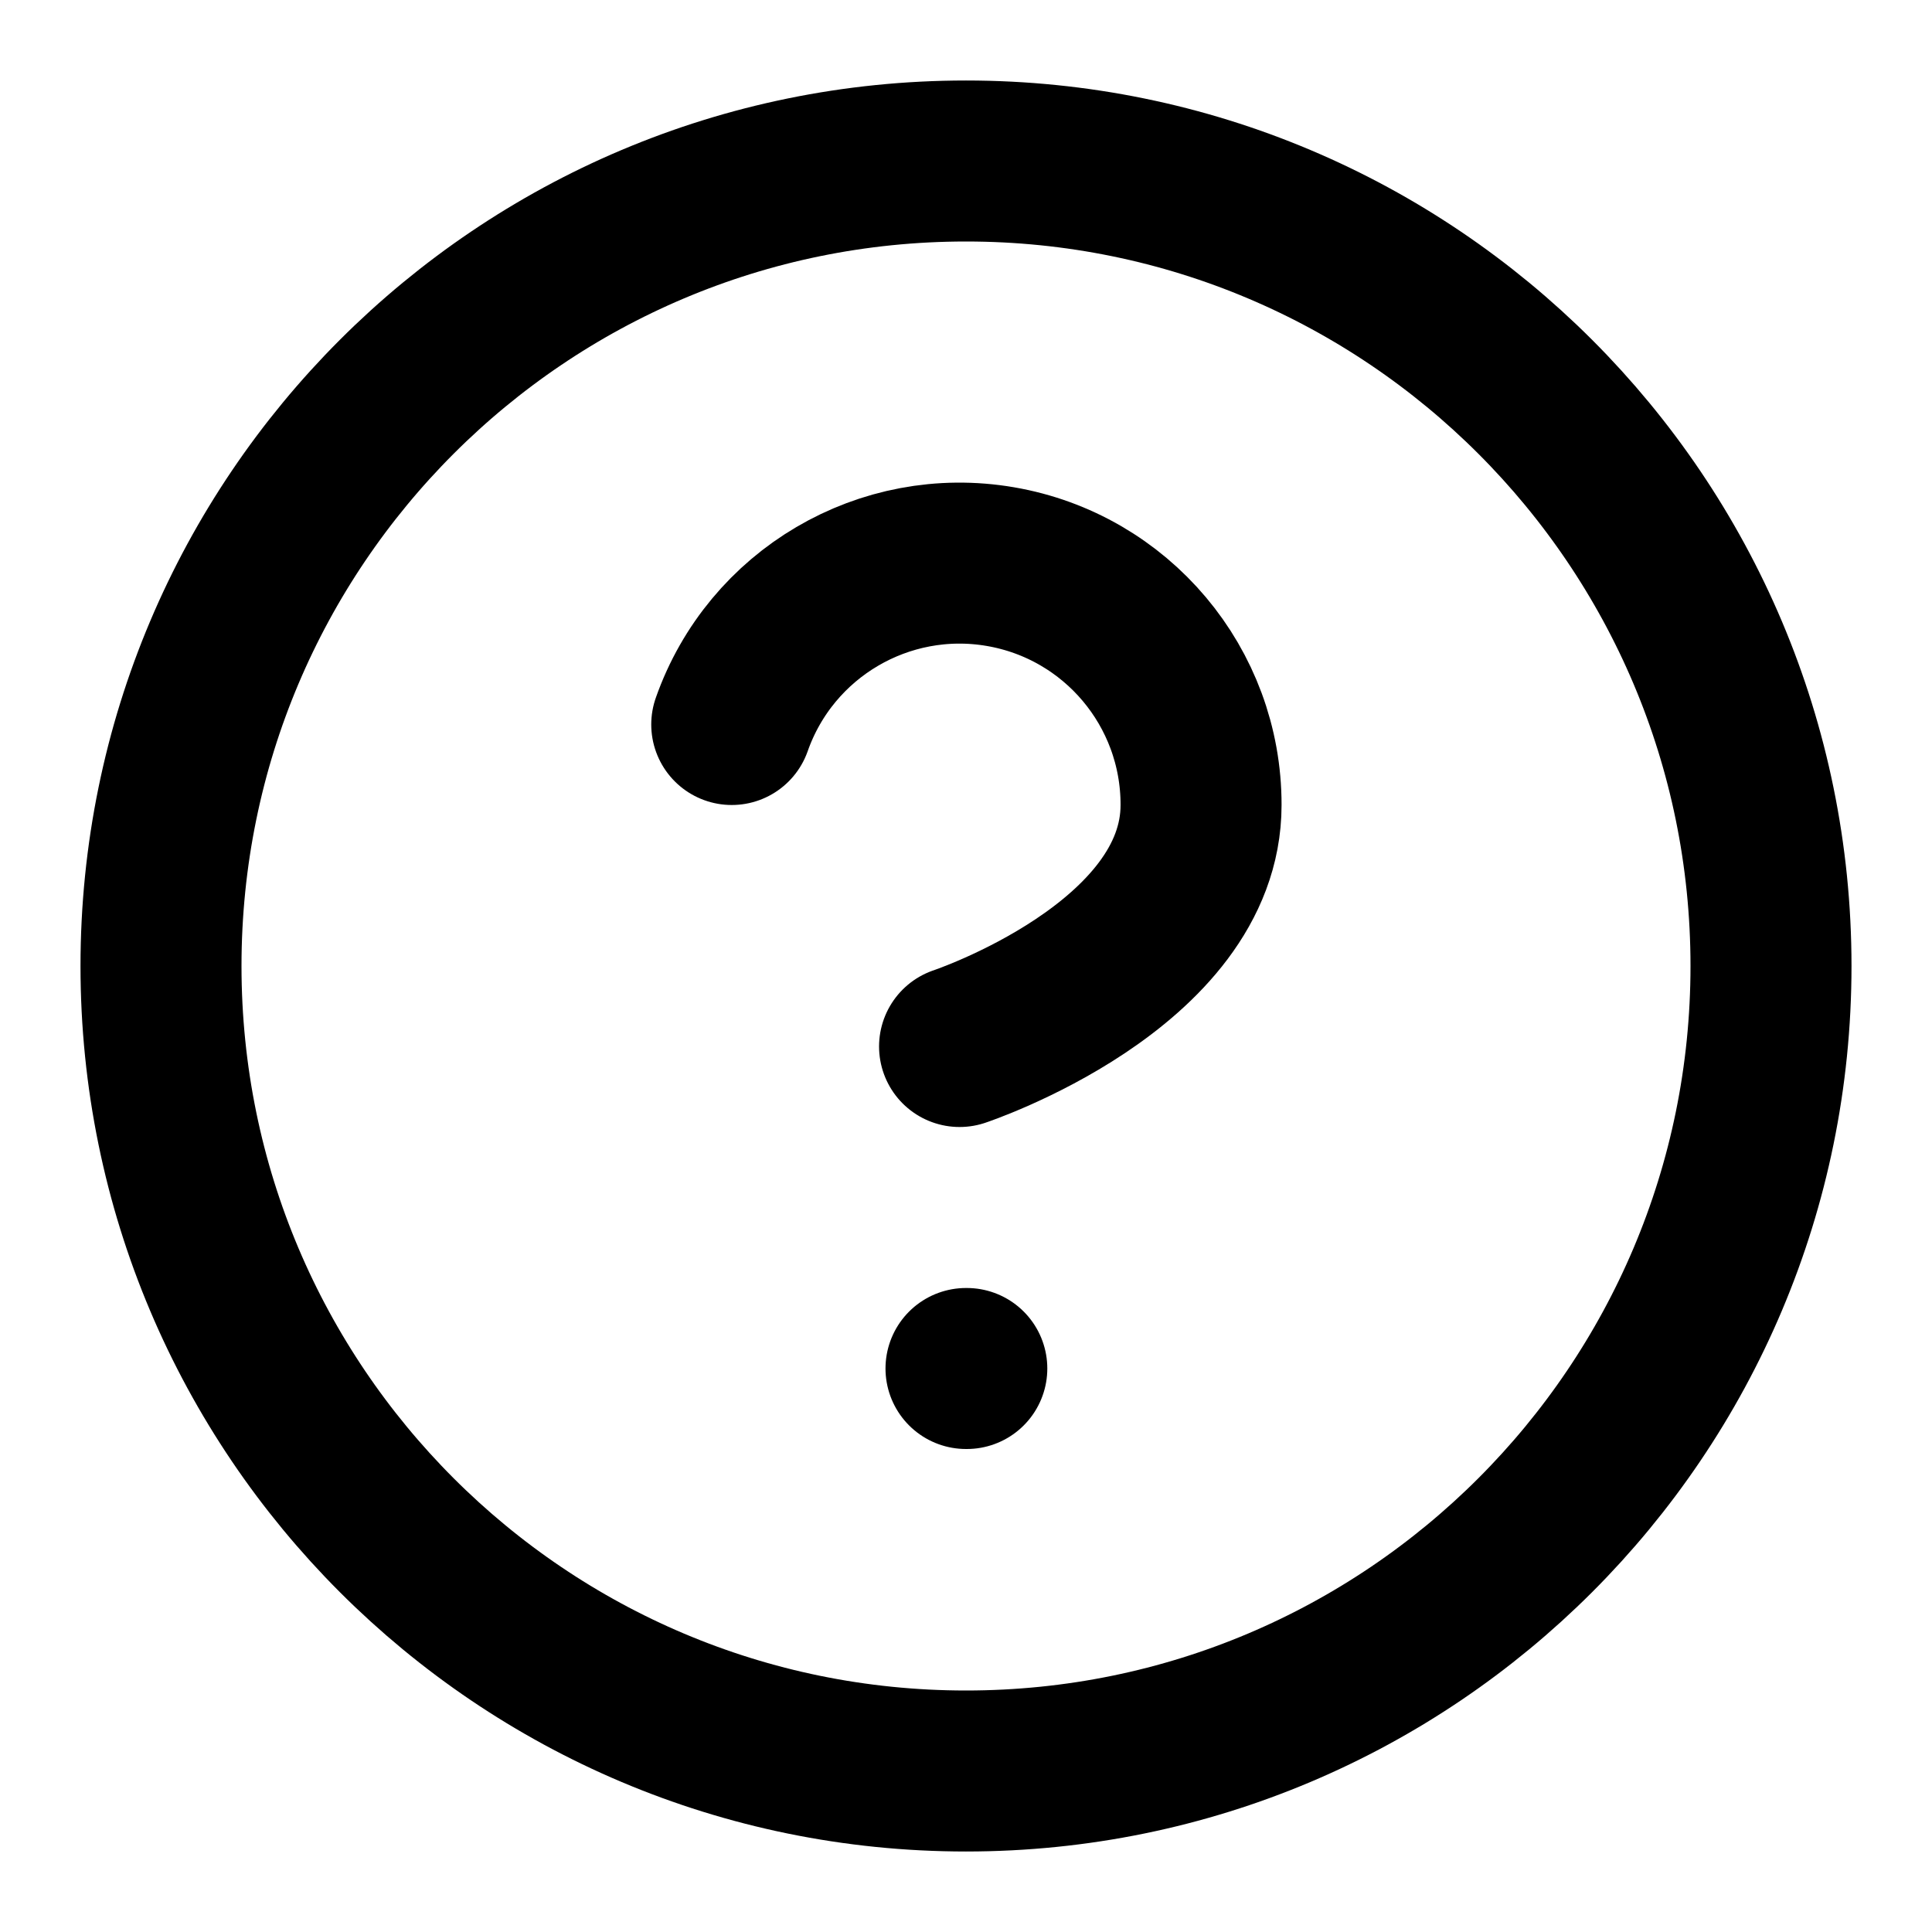
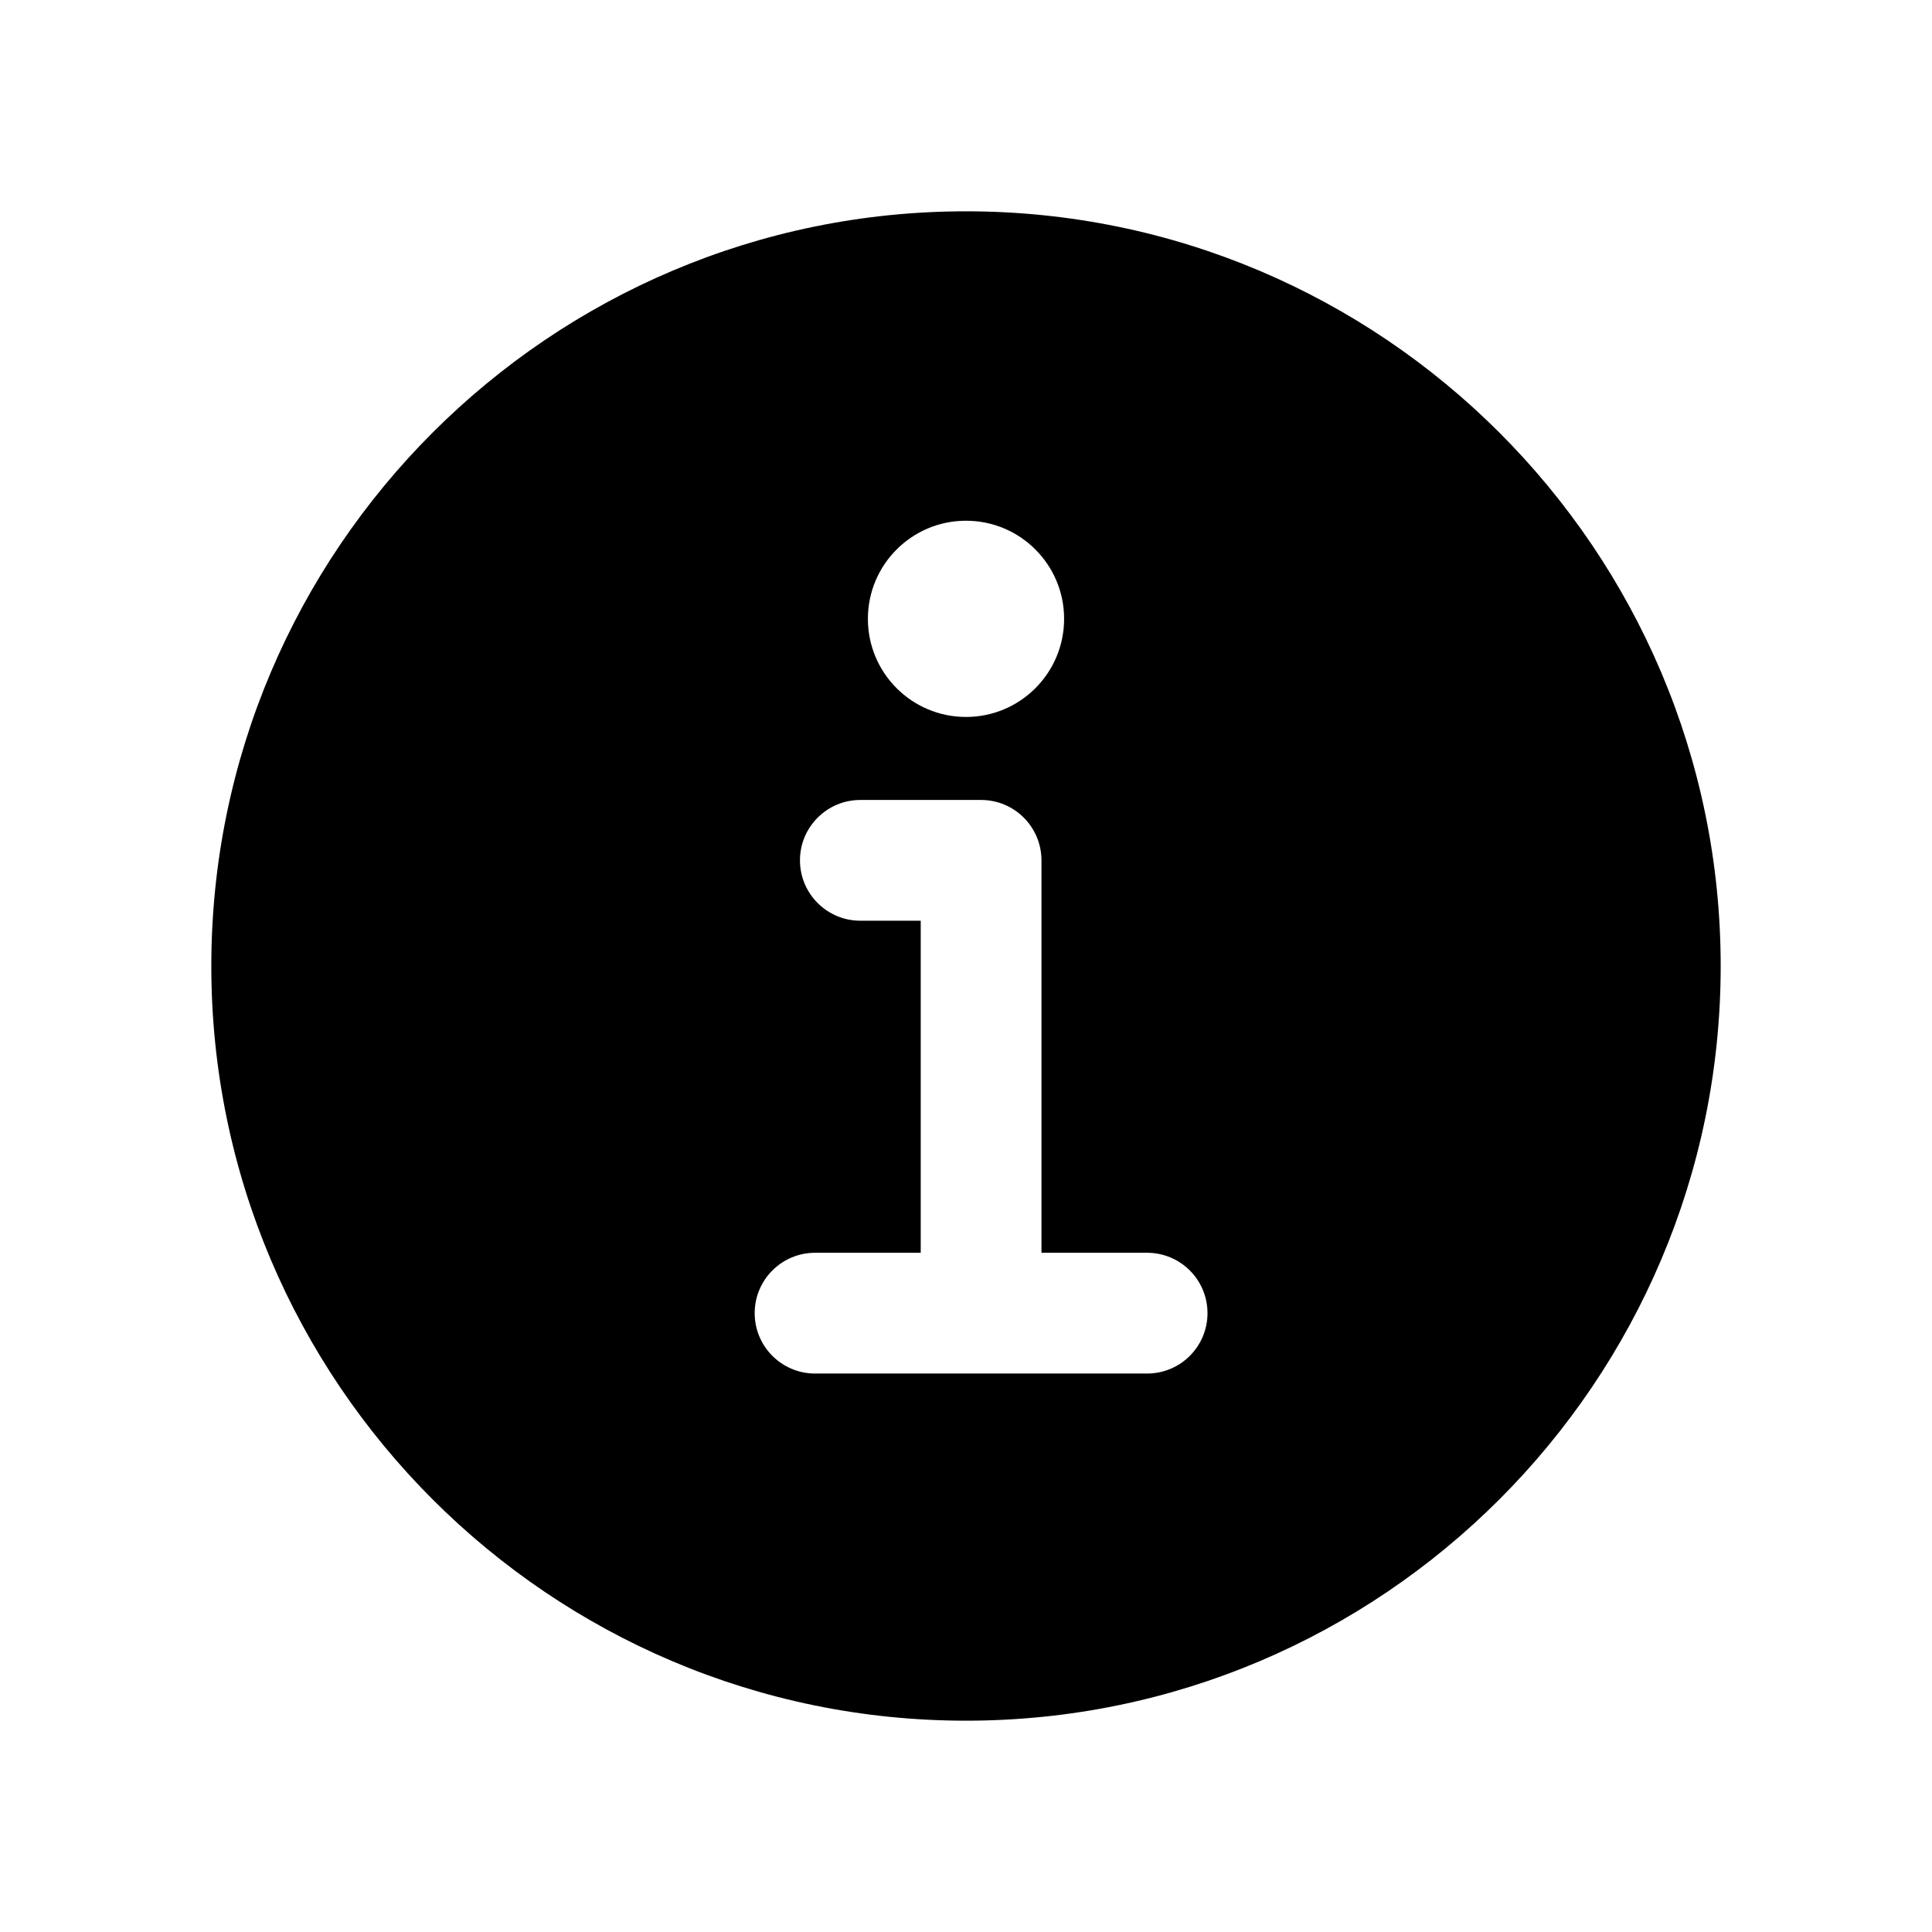
- <svg xmlns="http://www.w3.org/2000/svg" width="24" height="24" viewBox="0 0 24 24" fill="none" stroke="currentColor" stroke-width="2" stroke-linecap="round" stroke-linejoin="round" class="feather feather-help-circle">
-   <circle cx="12" cy="12" r="10" />
-   <path d="M9.09 9a3 3 0 0 1 5.83 1c0 2-3 3-3 3" />
-   <line x1="12" y1="17" x2="12.01" y2="17" />
+ <svg xmlns="http://www.w3.org/2000/svg" fill="#000000" width="800px" height="800px" viewBox="0 0 512 512">
+   <path d="M256,56C145.72,56,56,145.72,56,256s89.72,200,200,200,200-89.72,200-200S366.28,56,256,56Zm0,82a26,26,0,1,1-26,26A26,26,0,0,1,256,138Zm48,226H216a16,16,0,0,1,0-32h28V244H228a16,16,0,0,1,0-32h32a16,16,0,0,1,16,16V332h28a16,16,0,0,1,0,32Z" />
</svg>
